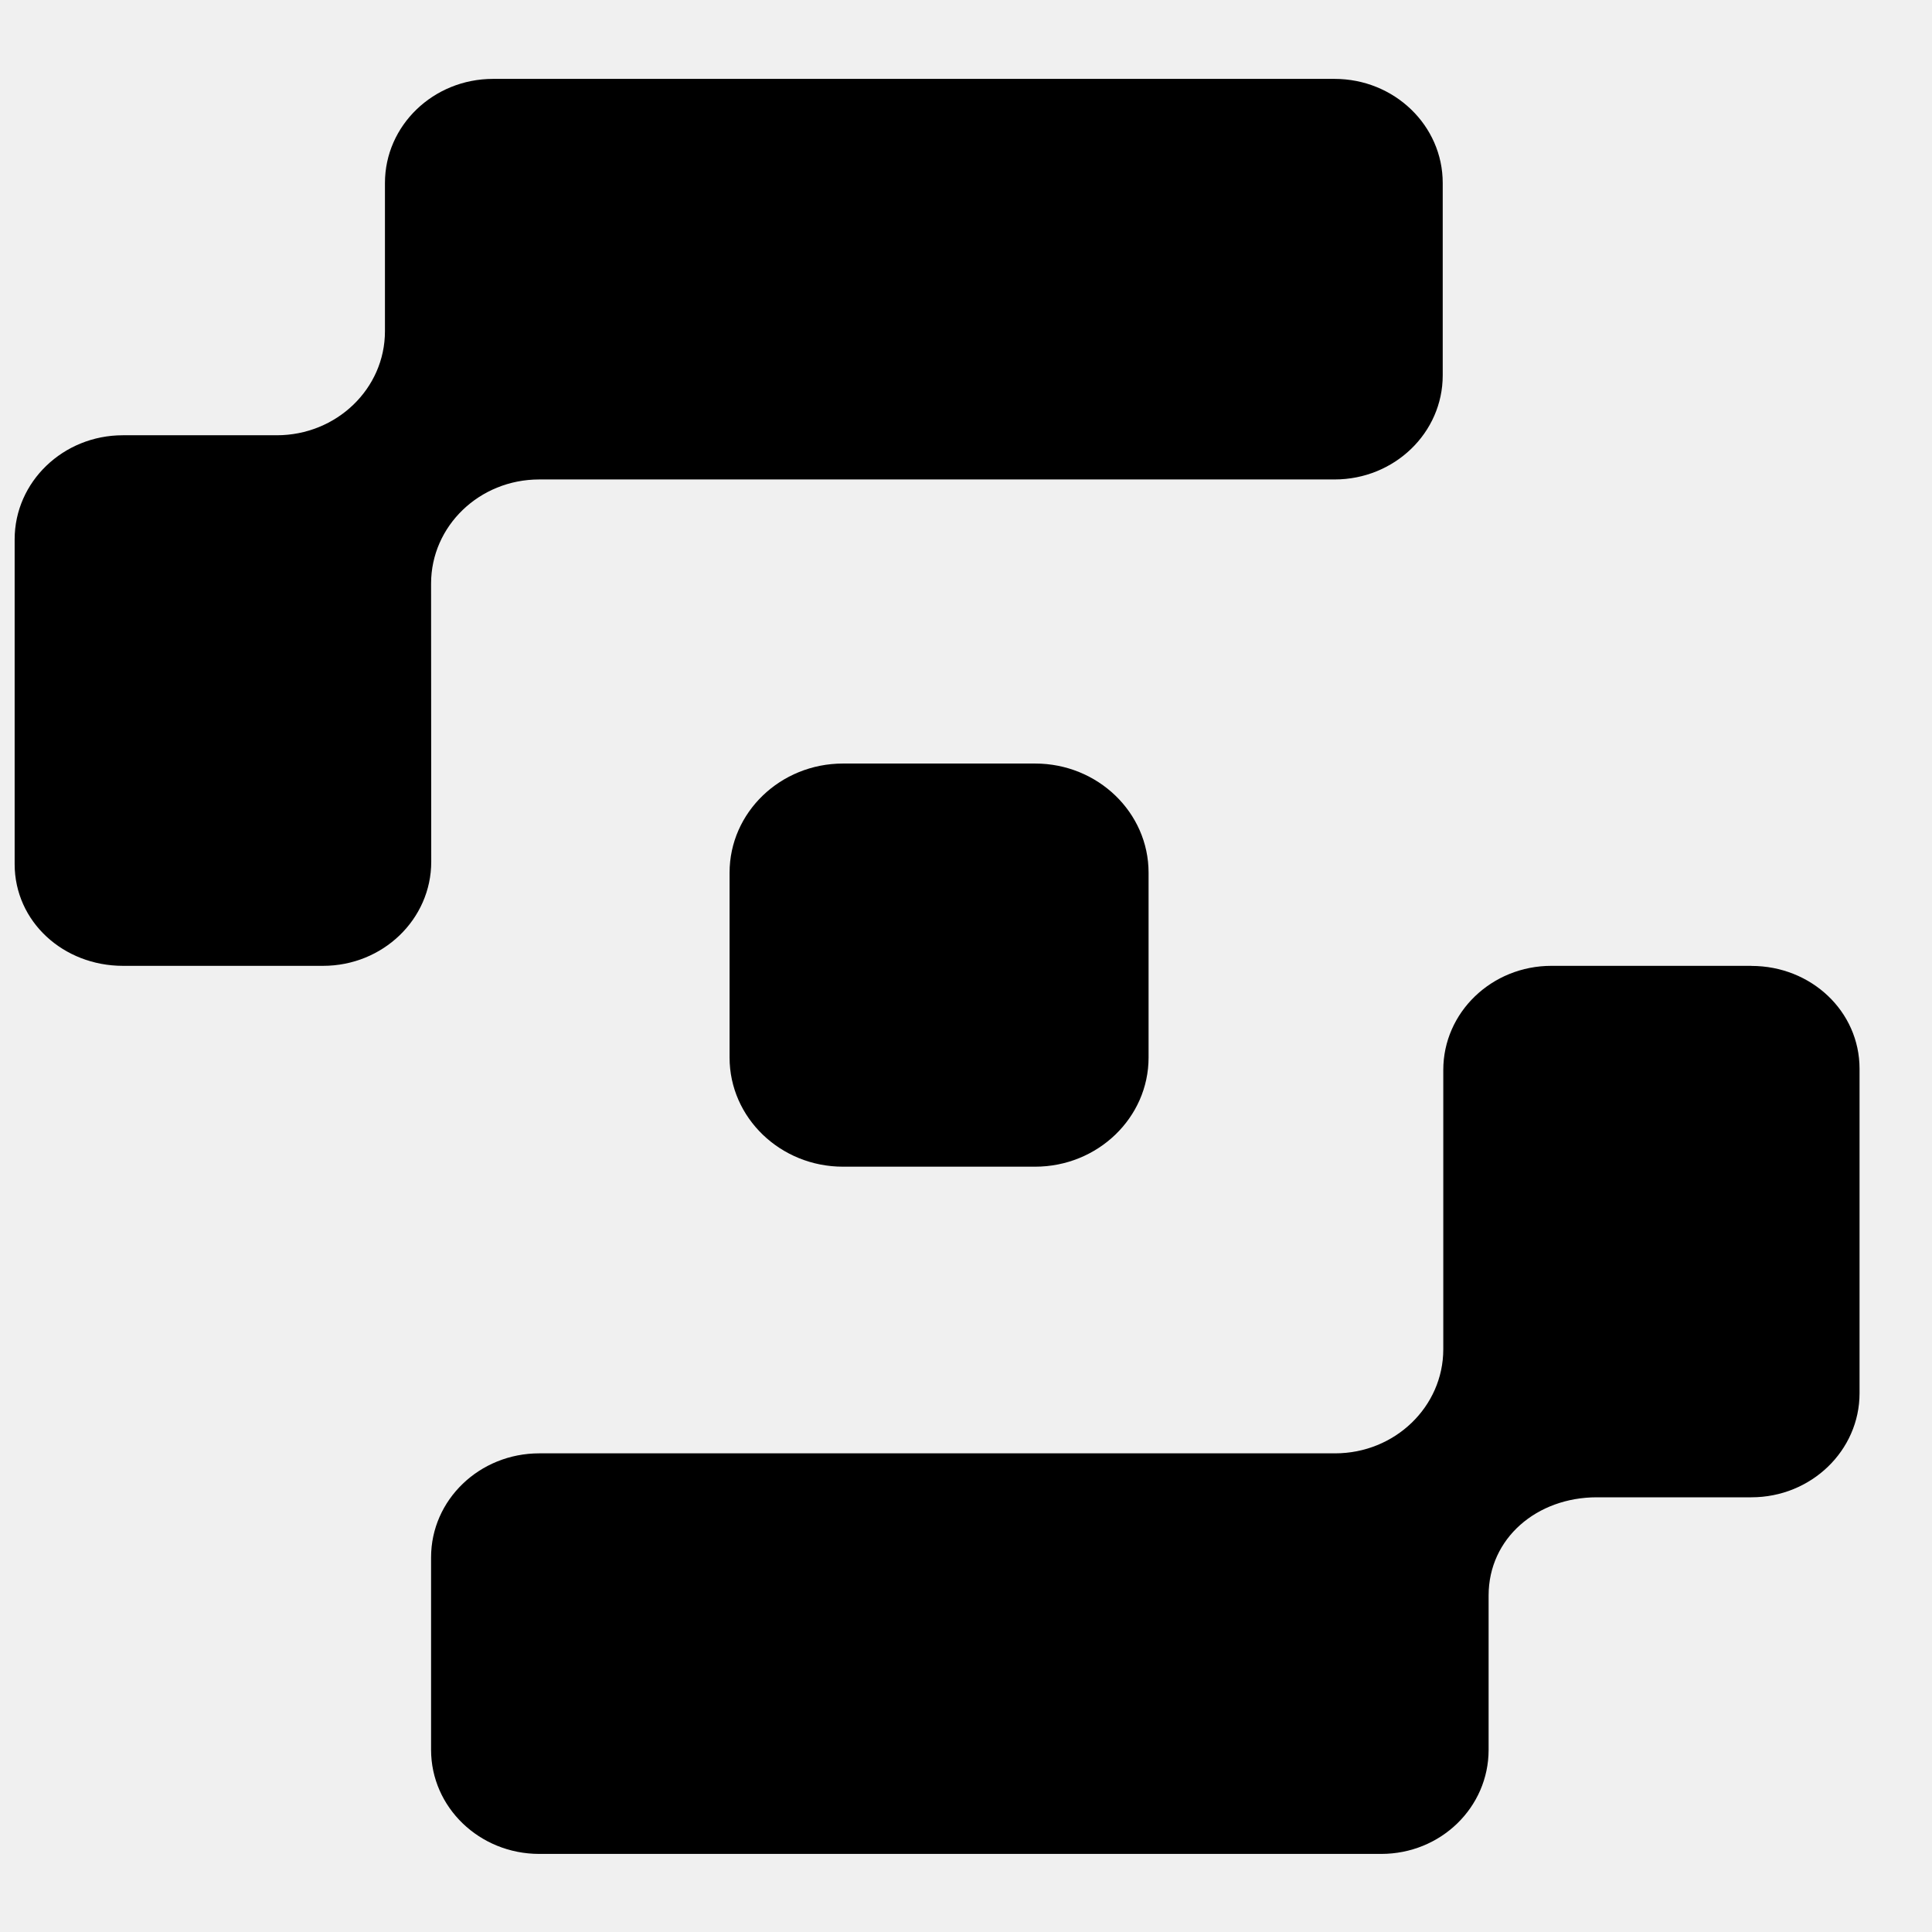
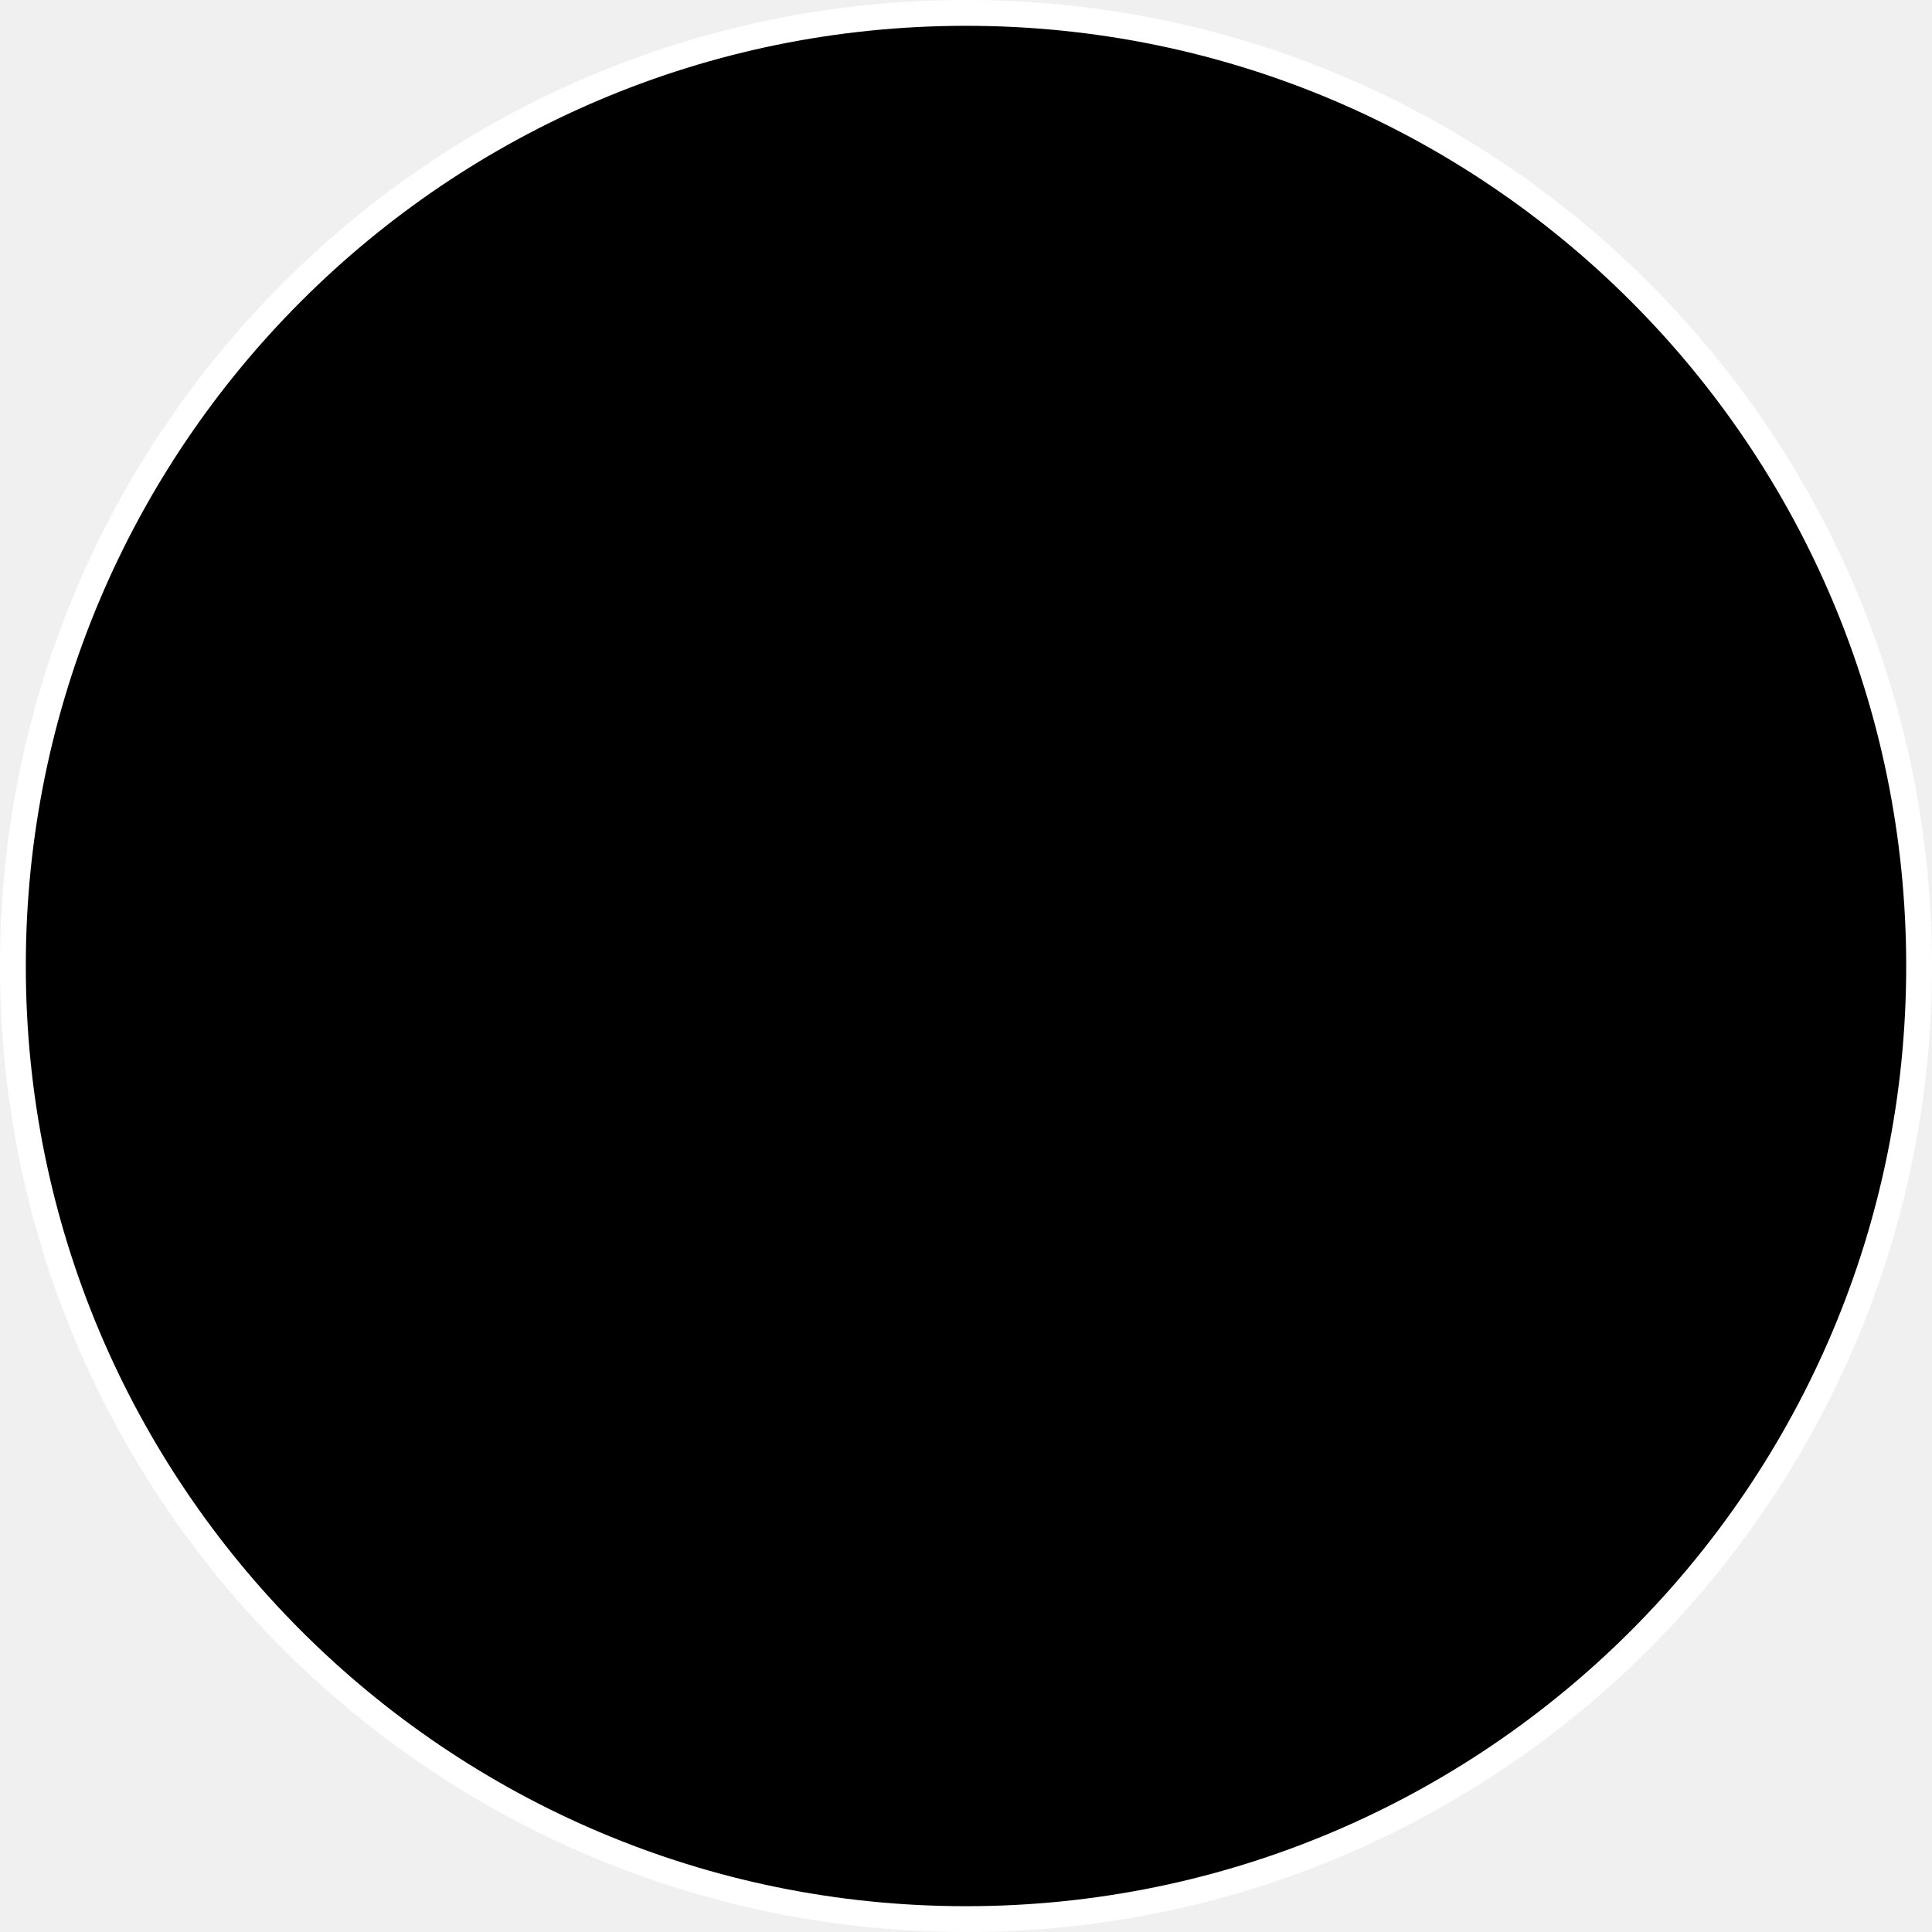
- <svg xmlns="http://www.w3.org/2000/svg" width="384" height="384" viewBox="0 0 24 24" fill="none">
-   <path d="M21.757 11.998h-2.485c-.742 0-1.343.579-1.343 1.293v3.47c0 .714-.602 1.293-1.344 1.293H6.699c-.743 0-1.344.578-1.344 1.292v2.391c0 .714.601 1.293 1.344 1.293h10.458c.742 0 1.335-.579 1.335-1.293V19.82c0-.714.602-1.22 1.344-1.22h1.92c.743 0 1.344-.58 1.344-1.293v-4.03c0-.714-.601-1.278-1.343-1.278ZM5.355 7.249c0-.714.6-1.293 1.343-1.293h9.88c.743 0 1.344-.579 1.344-1.293v-2.39c0-.714-.601-1.293-1.344-1.293H6.125c-.742 0-1.343.579-1.343 1.293v1.842c0 .714-.602 1.292-1.344 1.292H1.526C.784 5.407.182 5.986.182 6.7v4.034c0 .714.604 1.264 1.346 1.264h2.485c.743 0 1.344-.579 1.344-1.293L5.355 7.25ZM10.472 9.485h2.387c.778 0 1.409.608 1.409 1.356v2.296c0 .748-.632 1.356-1.41 1.356h-2.386c-.778 0-1.409-.608-1.409-1.356v-2.296c0-.749.632-1.356 1.409-1.356Z" fill="currentColor" />
+ <svg xmlns="http://www.w3.org/2000/svg" id="Layer_9" data-name="Layer 9" version="1.1" viewBox="0 0 224.585 224.585">
+   <defs>
+     <style>
+       .cls-1 {
+         fill: #000;
+         stroke: #fff;
+         stroke-miterlimit: 10;
+         stroke-width: 3px;
+       }
+     </style>
+   </defs>
+   <circle class="cls-1" cx="112.293" cy="112.293" r="110.793" />
</svg>
